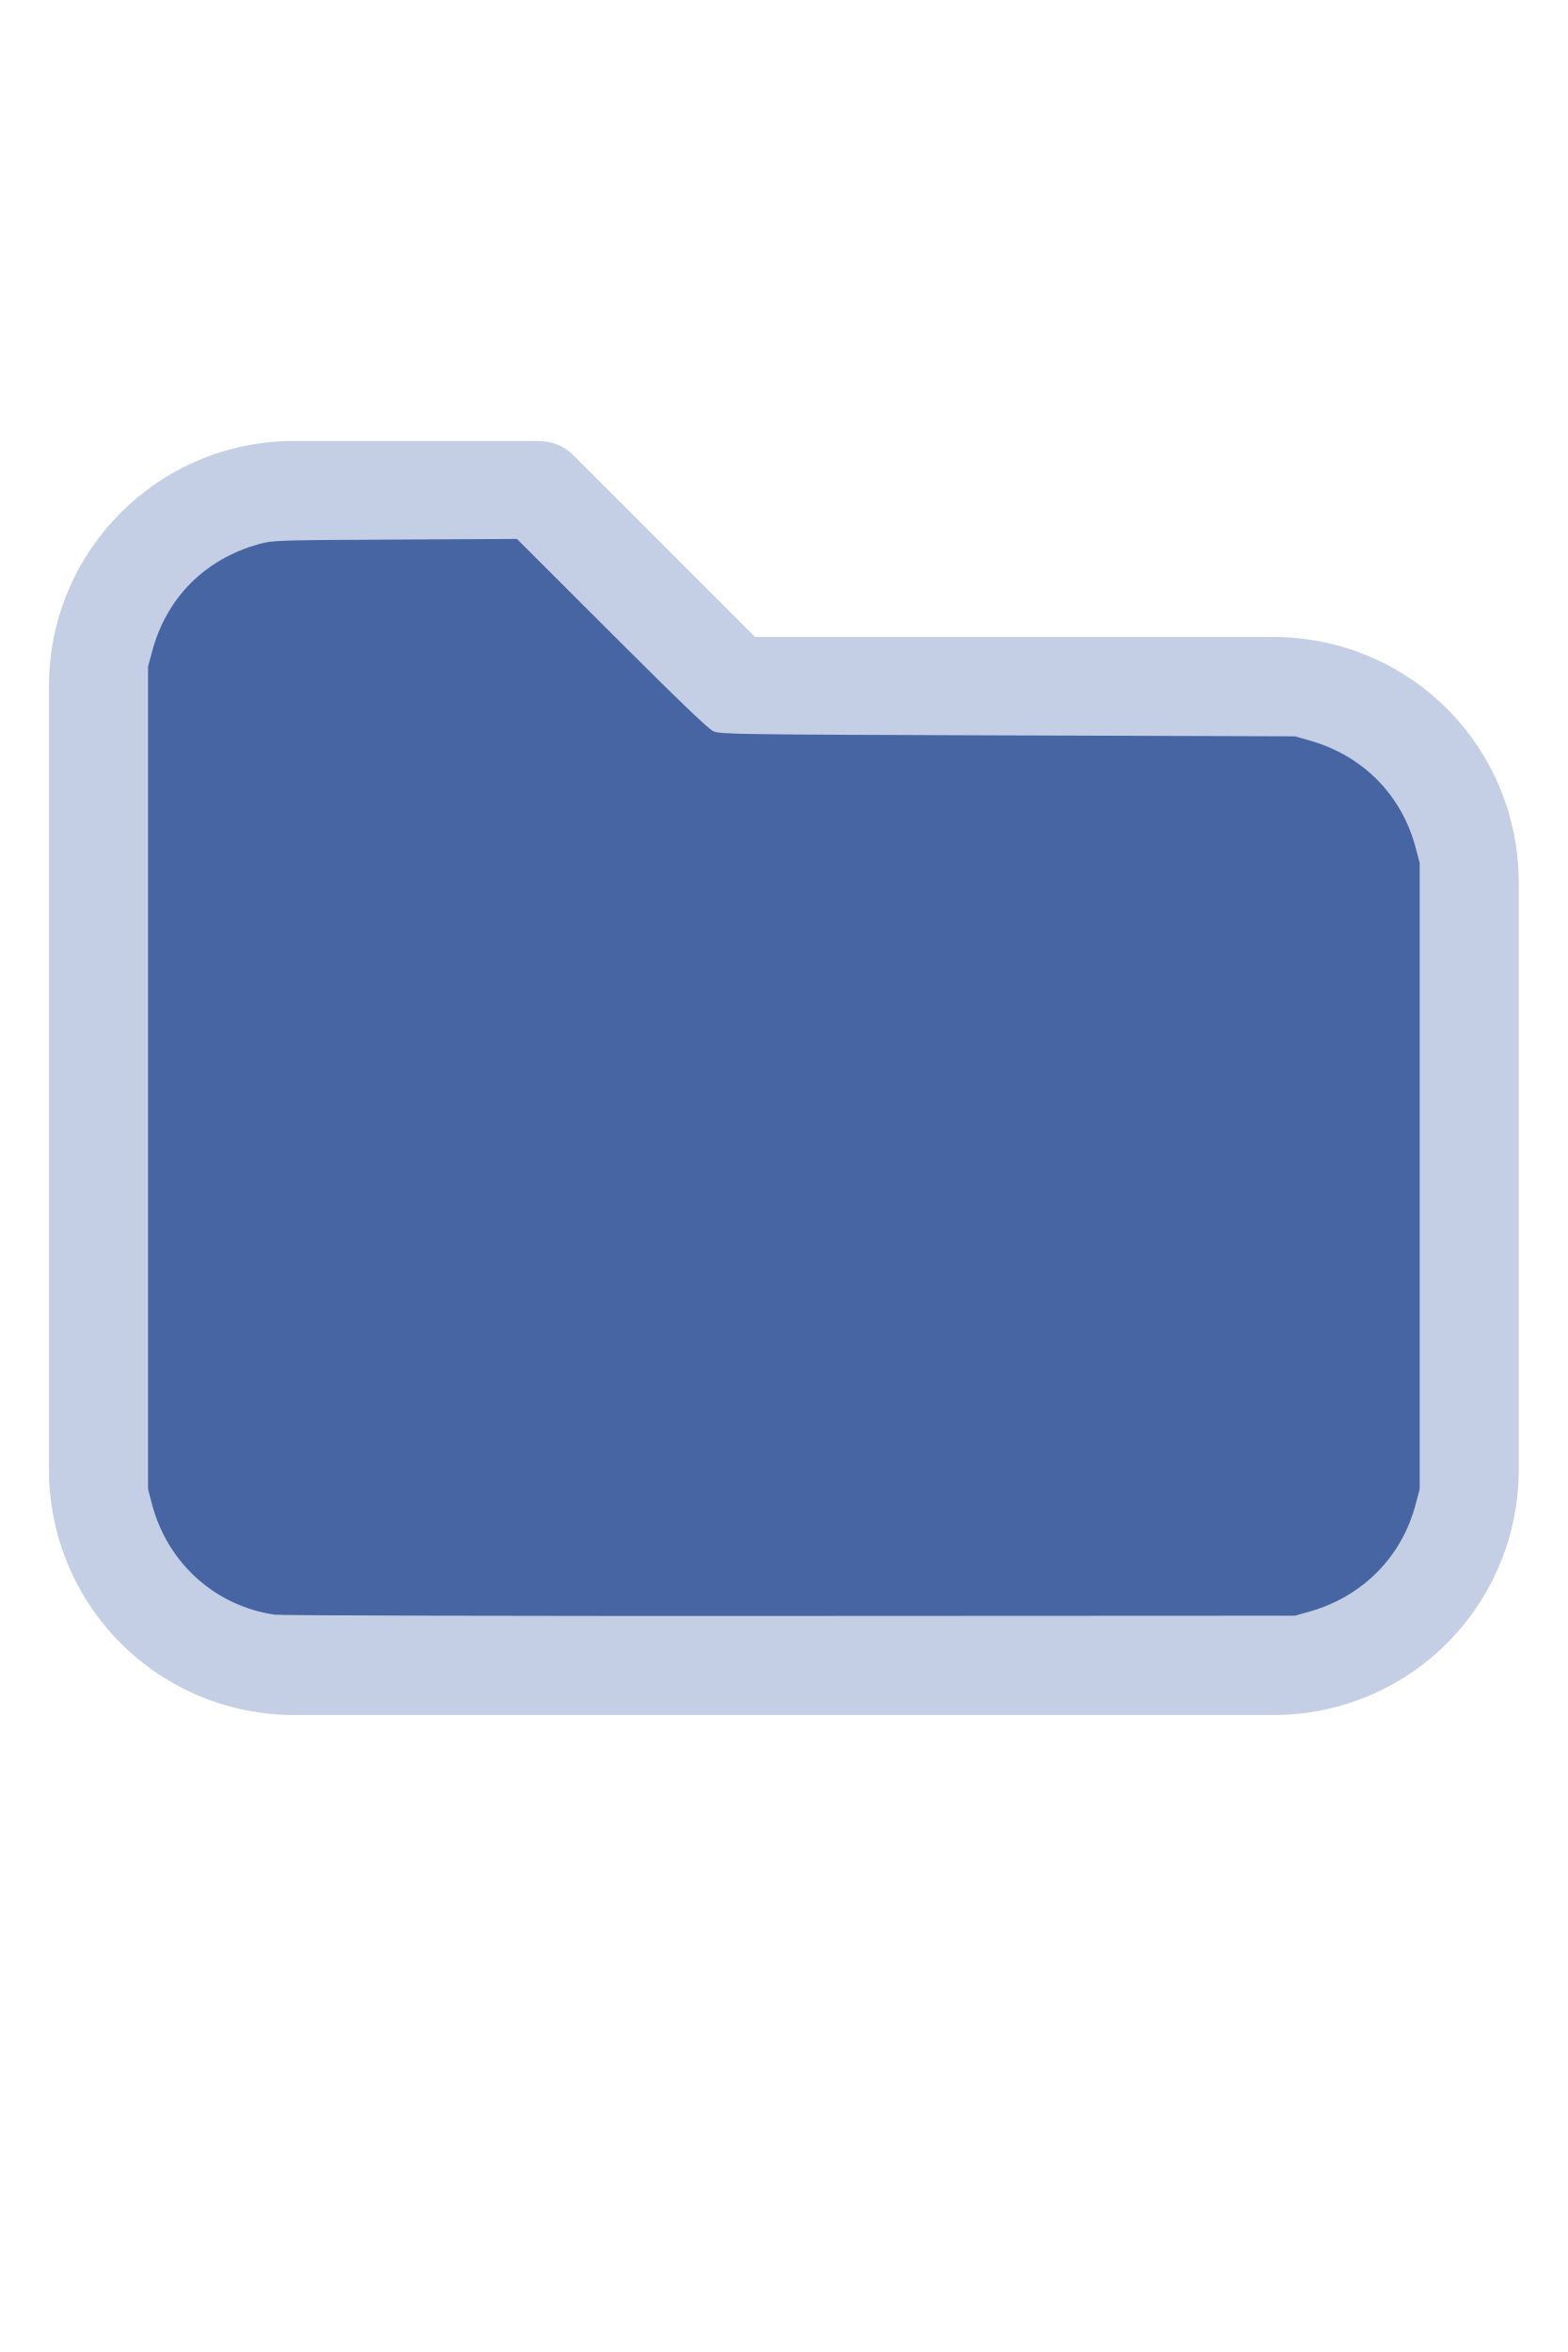
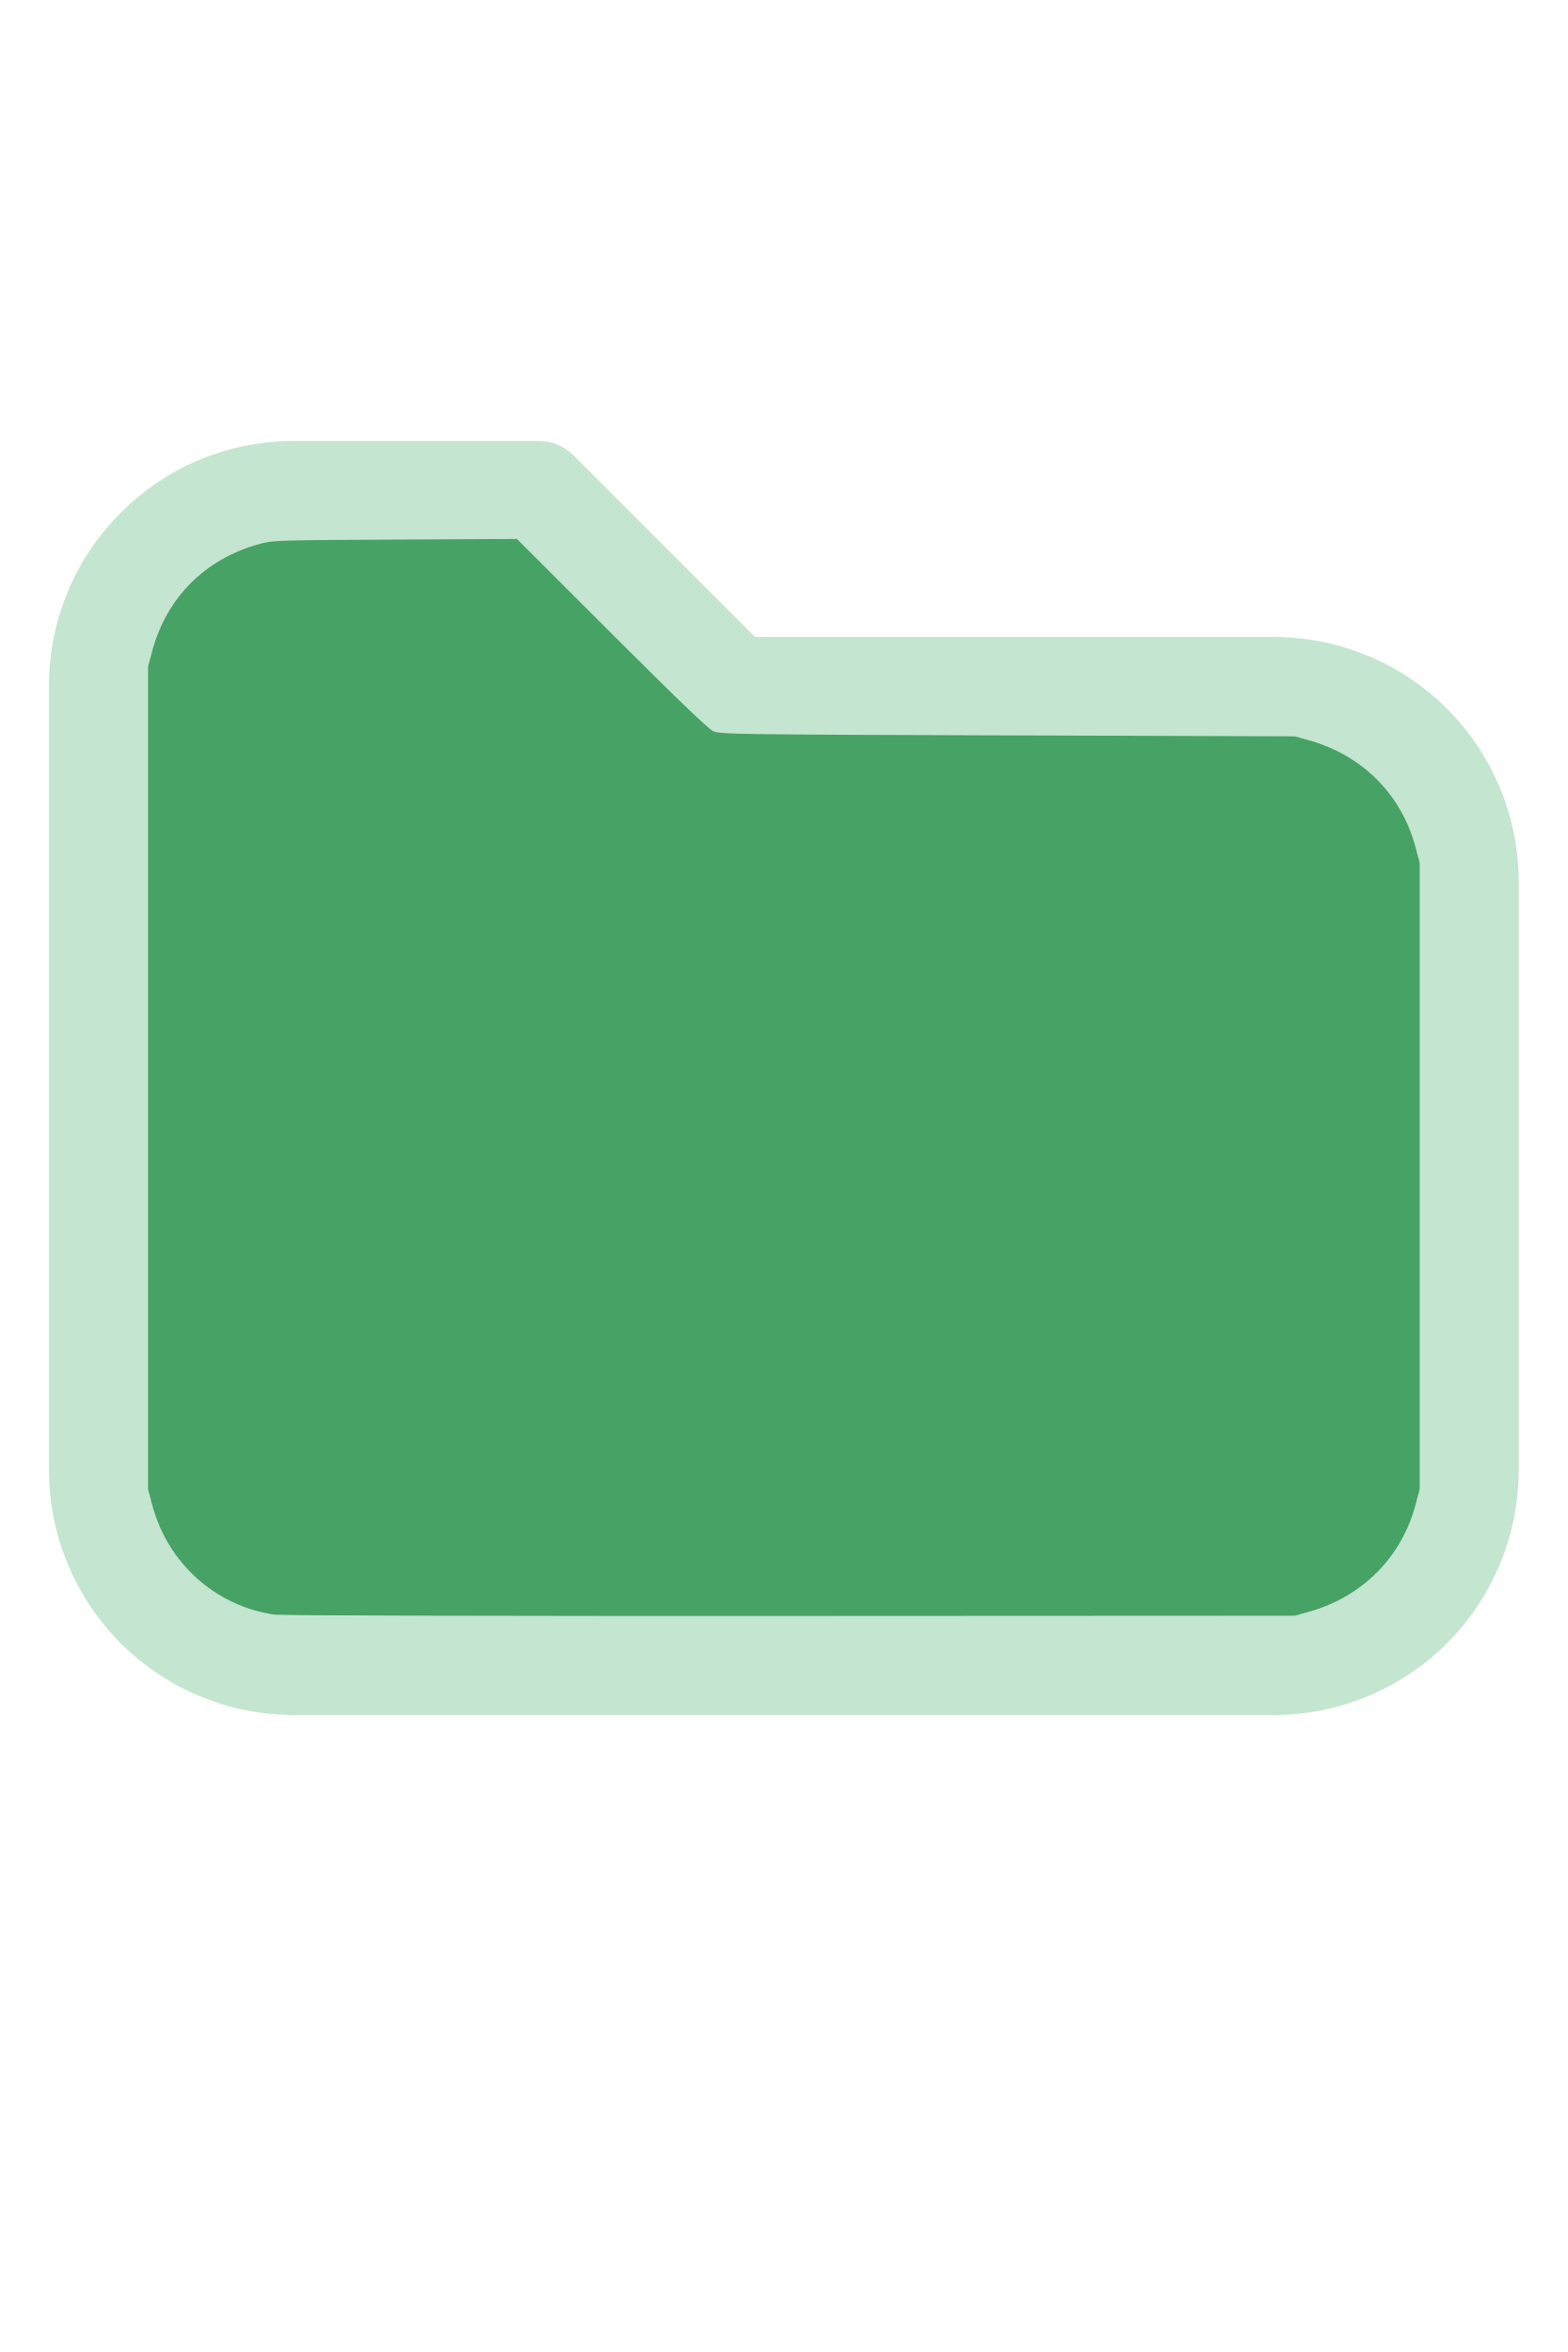
<svg xmlns="http://www.w3.org/2000/svg" version="1.1" width="16" height="24" viewBox="0 0 32 32" xml:space="preserve">
-   <g style="fill:#C4CFE5;">
+   <g style="fill:#C4E5CF;">
    <path d="M1,5.998l-0,16.002c-0,1.326 0.527,2.598 1.464,3.536c0.938,0.937 2.21,1.464 3.536,1.464c5.322,0 14.678,-0 20,0c1.326,0 2.598,-0.527 3.536,-1.464c0.937,-0.938 1.464,-2.21 1.464,-3.536c0,-3.486 0,-8.514 0,-12c0,-1.326 -0.527,-2.598 -1.464,-3.536c-0.938,-0.937 -2.21,-1.464 -3.536,-1.464c-0,0 -10.586,0 -10.586,0c0,-0 -3.707,-3.707 -3.707,-3.707c-0.187,-0.188 -0.442,-0.293 -0.707,-0.293l-5.002,0c-2.76,0 -4.998,2.238 -4.998,4.998Zm2,-0l-0,16.002c-0,0.796 0.316,1.559 0.879,2.121c0.562,0.563 1.325,0.879 2.121,0.879l20,0c0.796,0 1.559,-0.316 2.121,-0.879c0.563,-0.562 0.879,-1.325 0.879,-2.121c0,-3.486 0,-8.514 0,-12c0,-0.796 -0.316,-1.559 -0.879,-2.121c-0.562,-0.563 -1.325,-0.879 -2.121,-0.879c-7.738,0 -11,0 -11,0c-0.265,0 -0.52,-0.105 -0.707,-0.293c-0,0 -3.707,-3.707 -3.707,-3.707c-0,0 -4.588,0 -4.588,0c-1.656,0 -2.998,1.342 -2.998,2.998Z" />
  </g>
-   <g style="fill:#4665A2;stroke-width:0;">
+   <g style="fill:#46A265;stroke-width:0;">
    <path d="M 5.606,24.952 C 4.392,24.775 3.42,23.9 3.103,22.699 L 3.022,22.389 V 13.998 5.606 L 3.104,5.298 C 3.396,4.203 4.18,3.412 5.279,3.106 5.565,3.026 5.615,3.024 8.061,3.012 l 2.491,-0.013 1.932,1.93 c 1.344,1.343 1.976,1.95 2.078,1.995 0.137,0.062 0.474,0.066 6.007,0.084 l 5.861,0.019 0.291,0.082 c 1.095,0.308 1.89,1.109 2.176,2.193 l 0.082,0.309 V 16 22.389 l -0.082,0.309 c -0.284,1.079 -1.086,1.888 -2.176,2.194 l -0.291,0.082 -10.303,0.005 c -5.7,0.003 -10.4,-0.009 -10.521,-0.027 z" />
  </g>
</svg>
